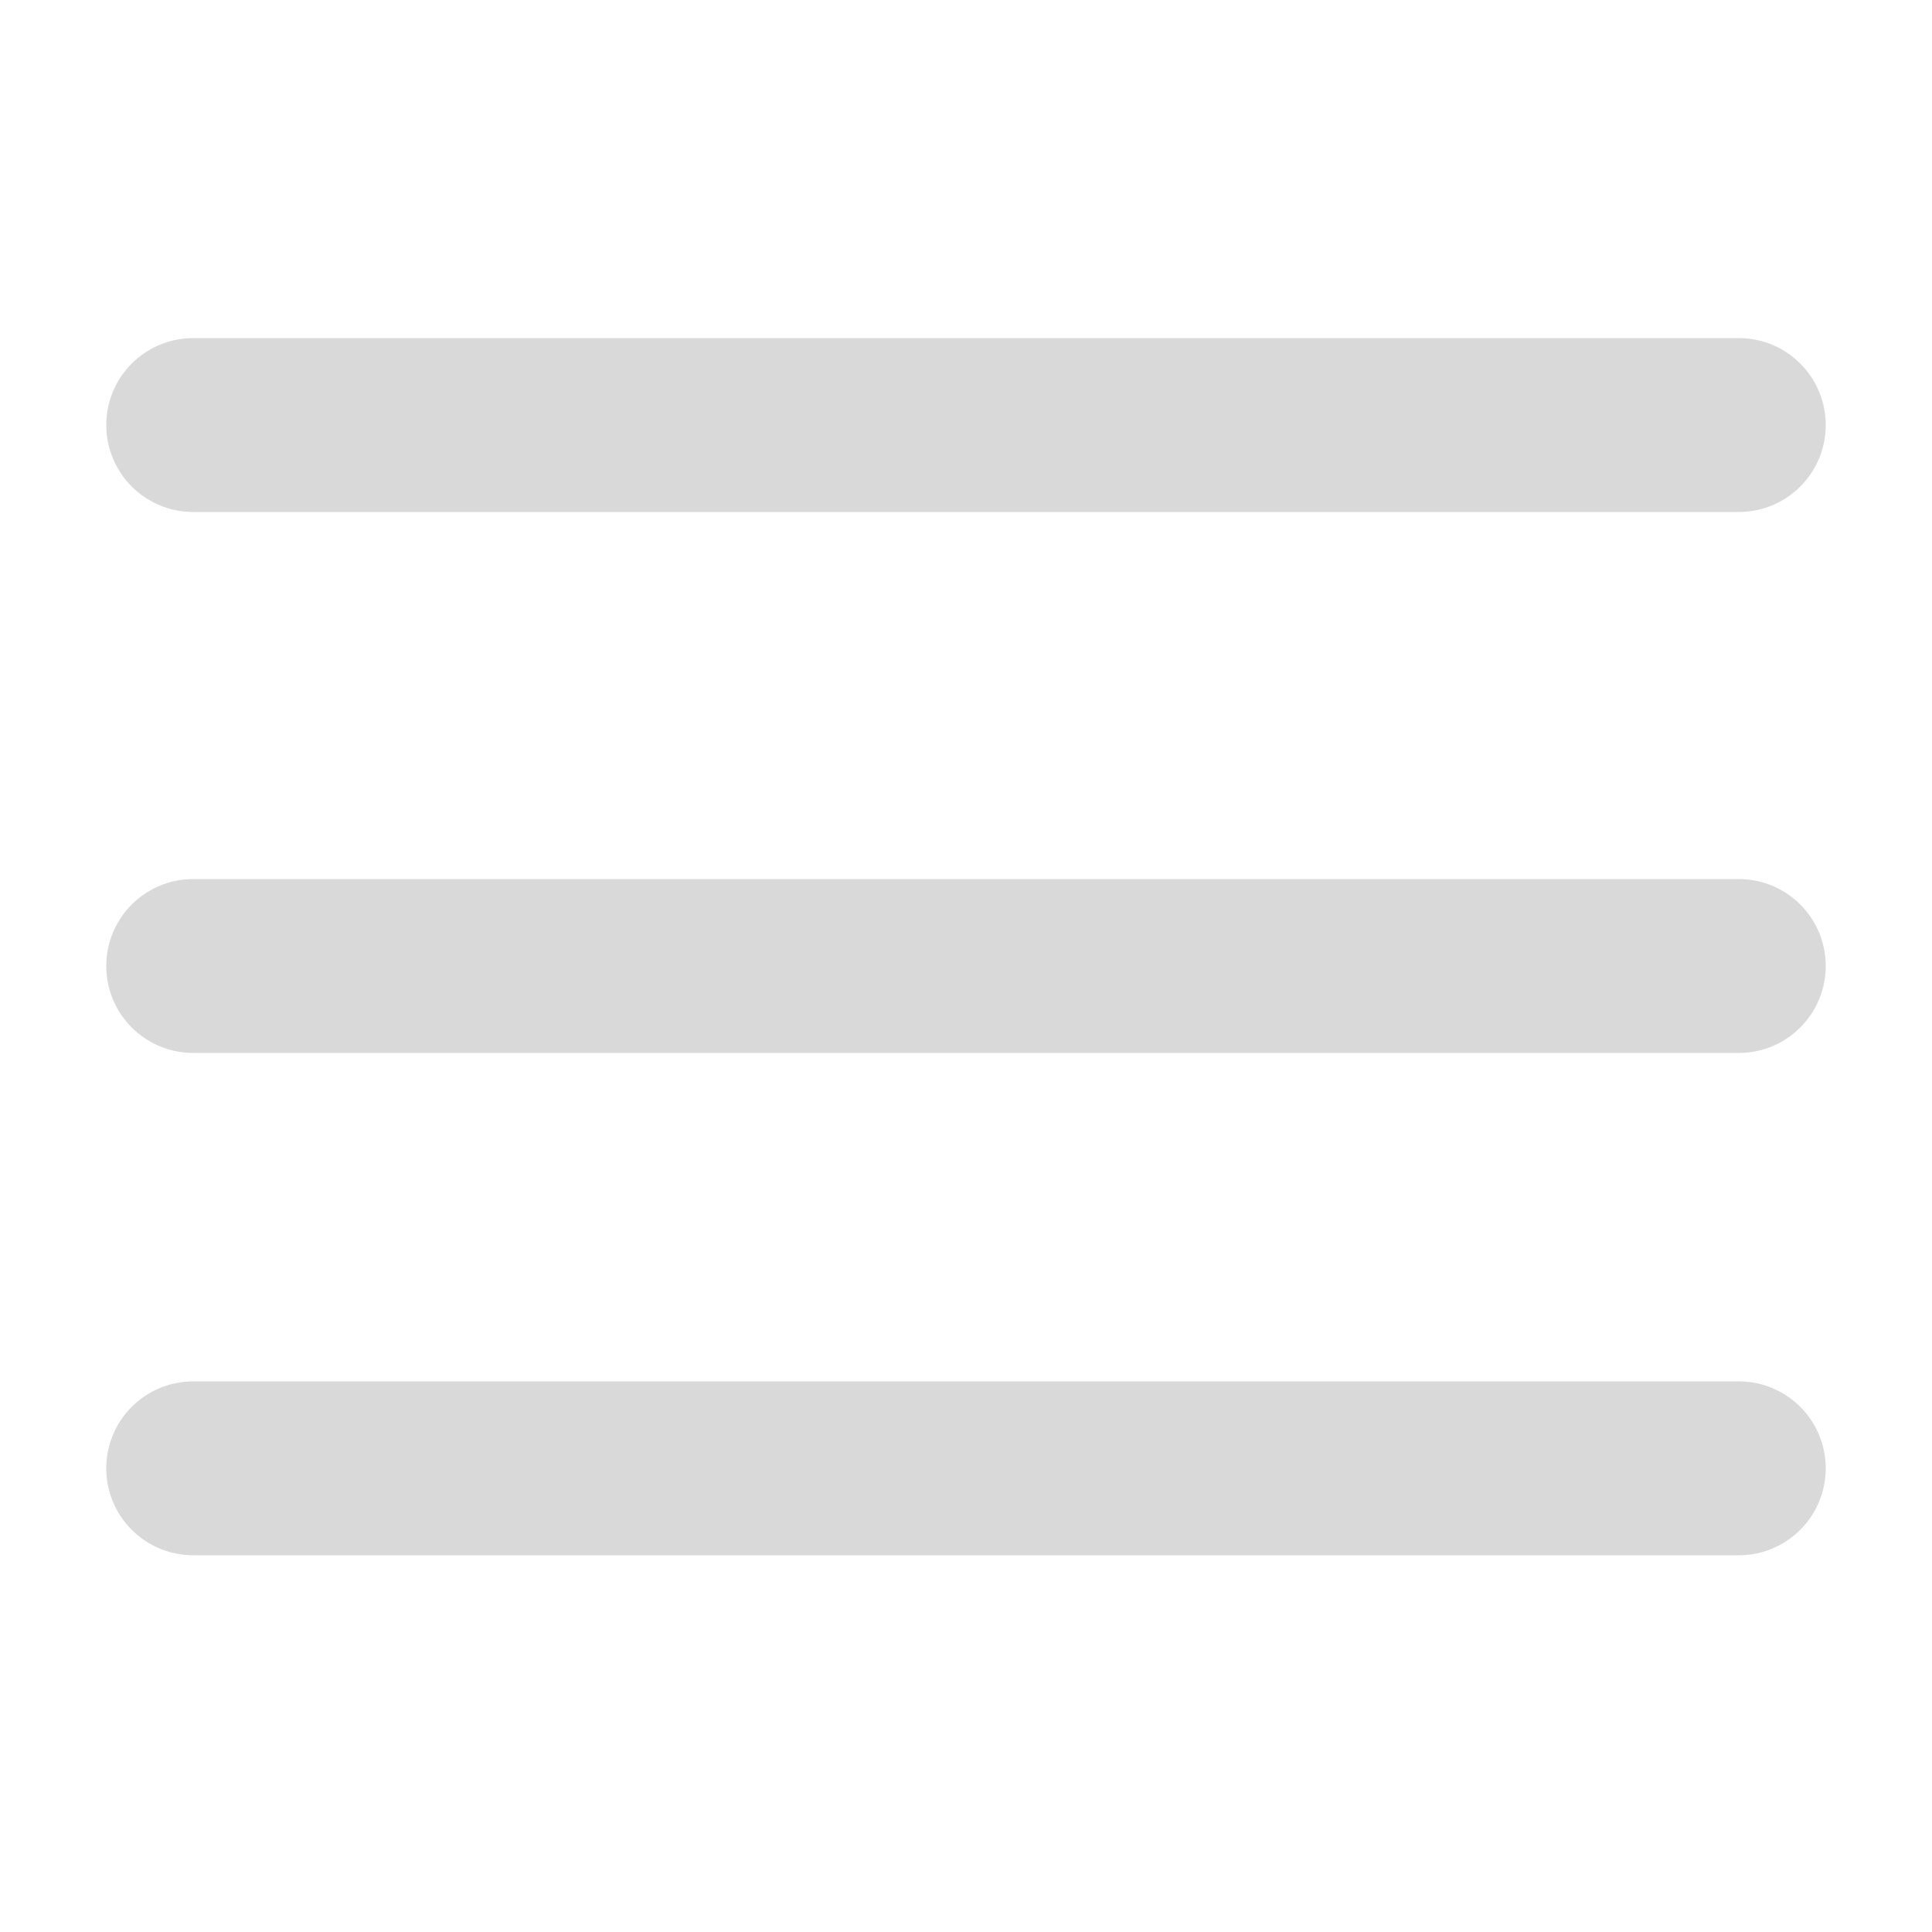
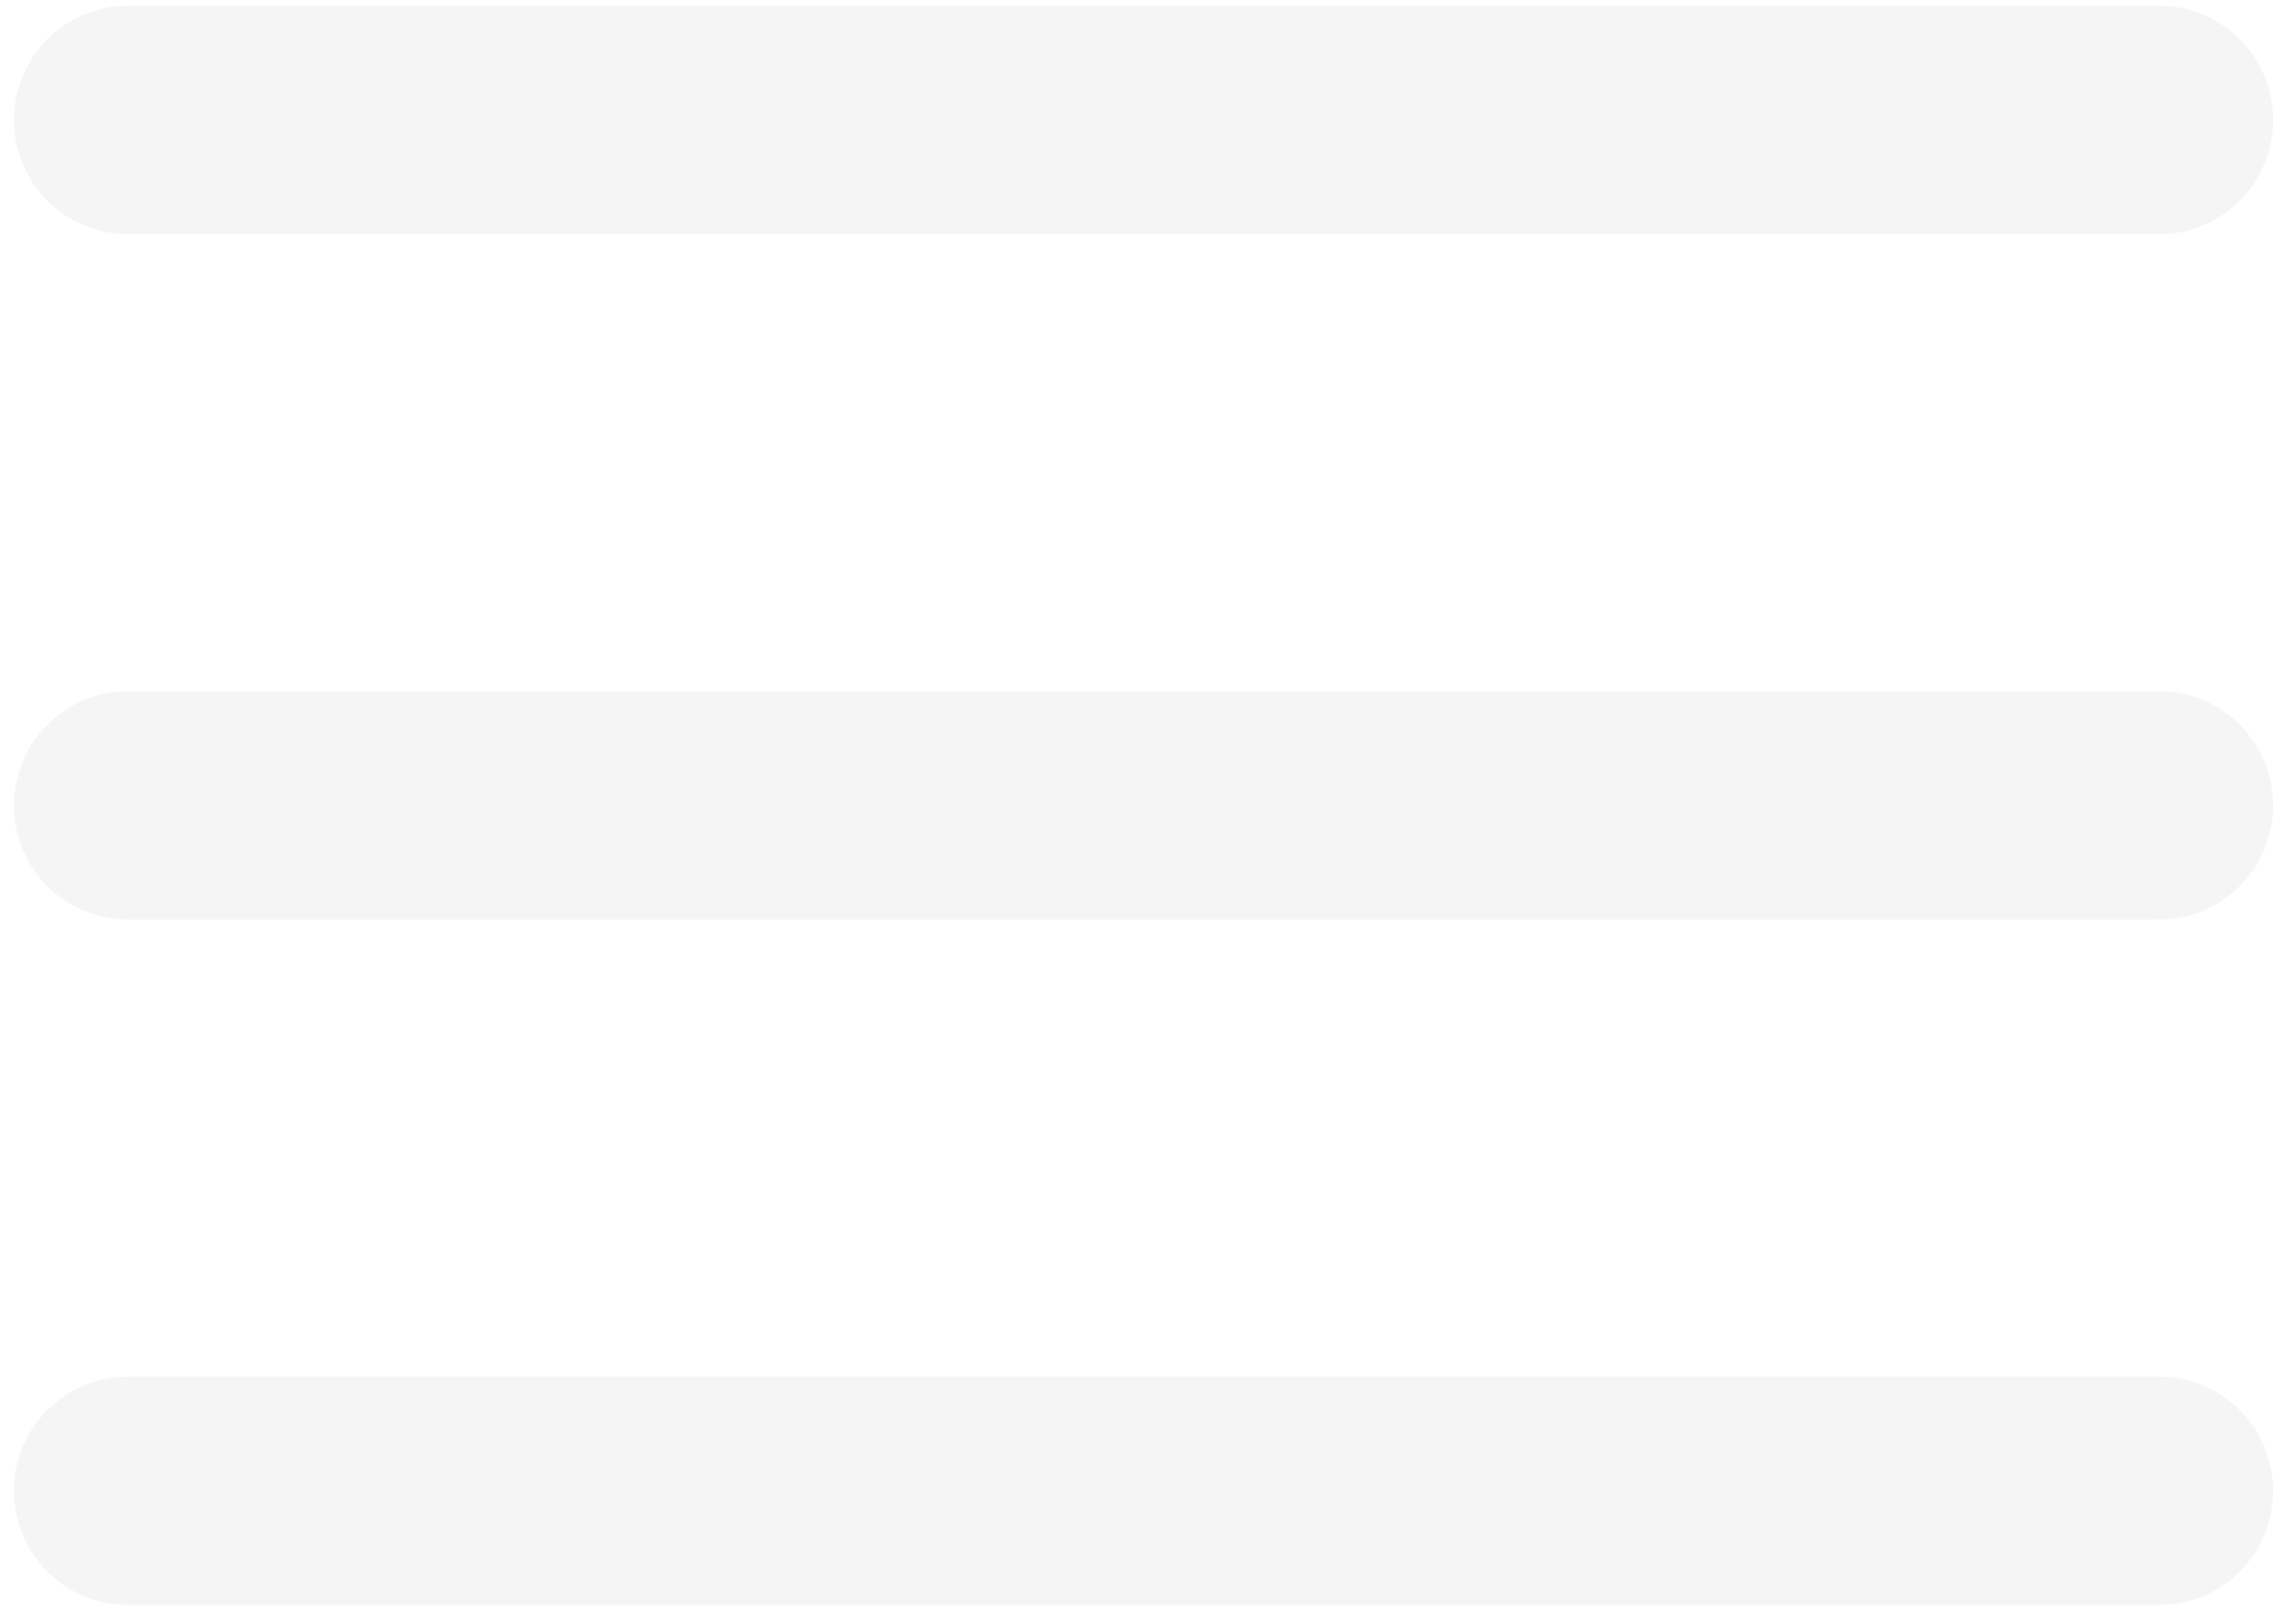
- <svg xmlns="http://www.w3.org/2000/svg" width="50" height="50" viewBox="0 0 50 50" fill="none">
-   <path d="M5 11H45" stroke="#D9D9D9" stroke-width="4.5" stroke-linecap="round" />
-   <path d="M5 38H45" stroke="#D9D9D9" stroke-width="4.5" stroke-linecap="round" />
-   <path d="M5 25H45" stroke="#D9D9D9" stroke-width="4.5" stroke-linecap="round" />
+ <svg xmlns="http://www.w3.org/2000/svg" width="67" height="47" viewBox="0 0 67 47" fill="none">
+   <path d="M3.741 3.5H63" stroke="#F5F5F5" stroke-width="6.667" stroke-linecap="round" />
+   <path d="M3.741 23.5H63" stroke="#F5F5F5" stroke-width="6.667" stroke-linecap="round" />
+   <path d="M3.741 43.5H63" stroke="#F5F5F5" stroke-width="6.667" stroke-linecap="round" />
</svg>
